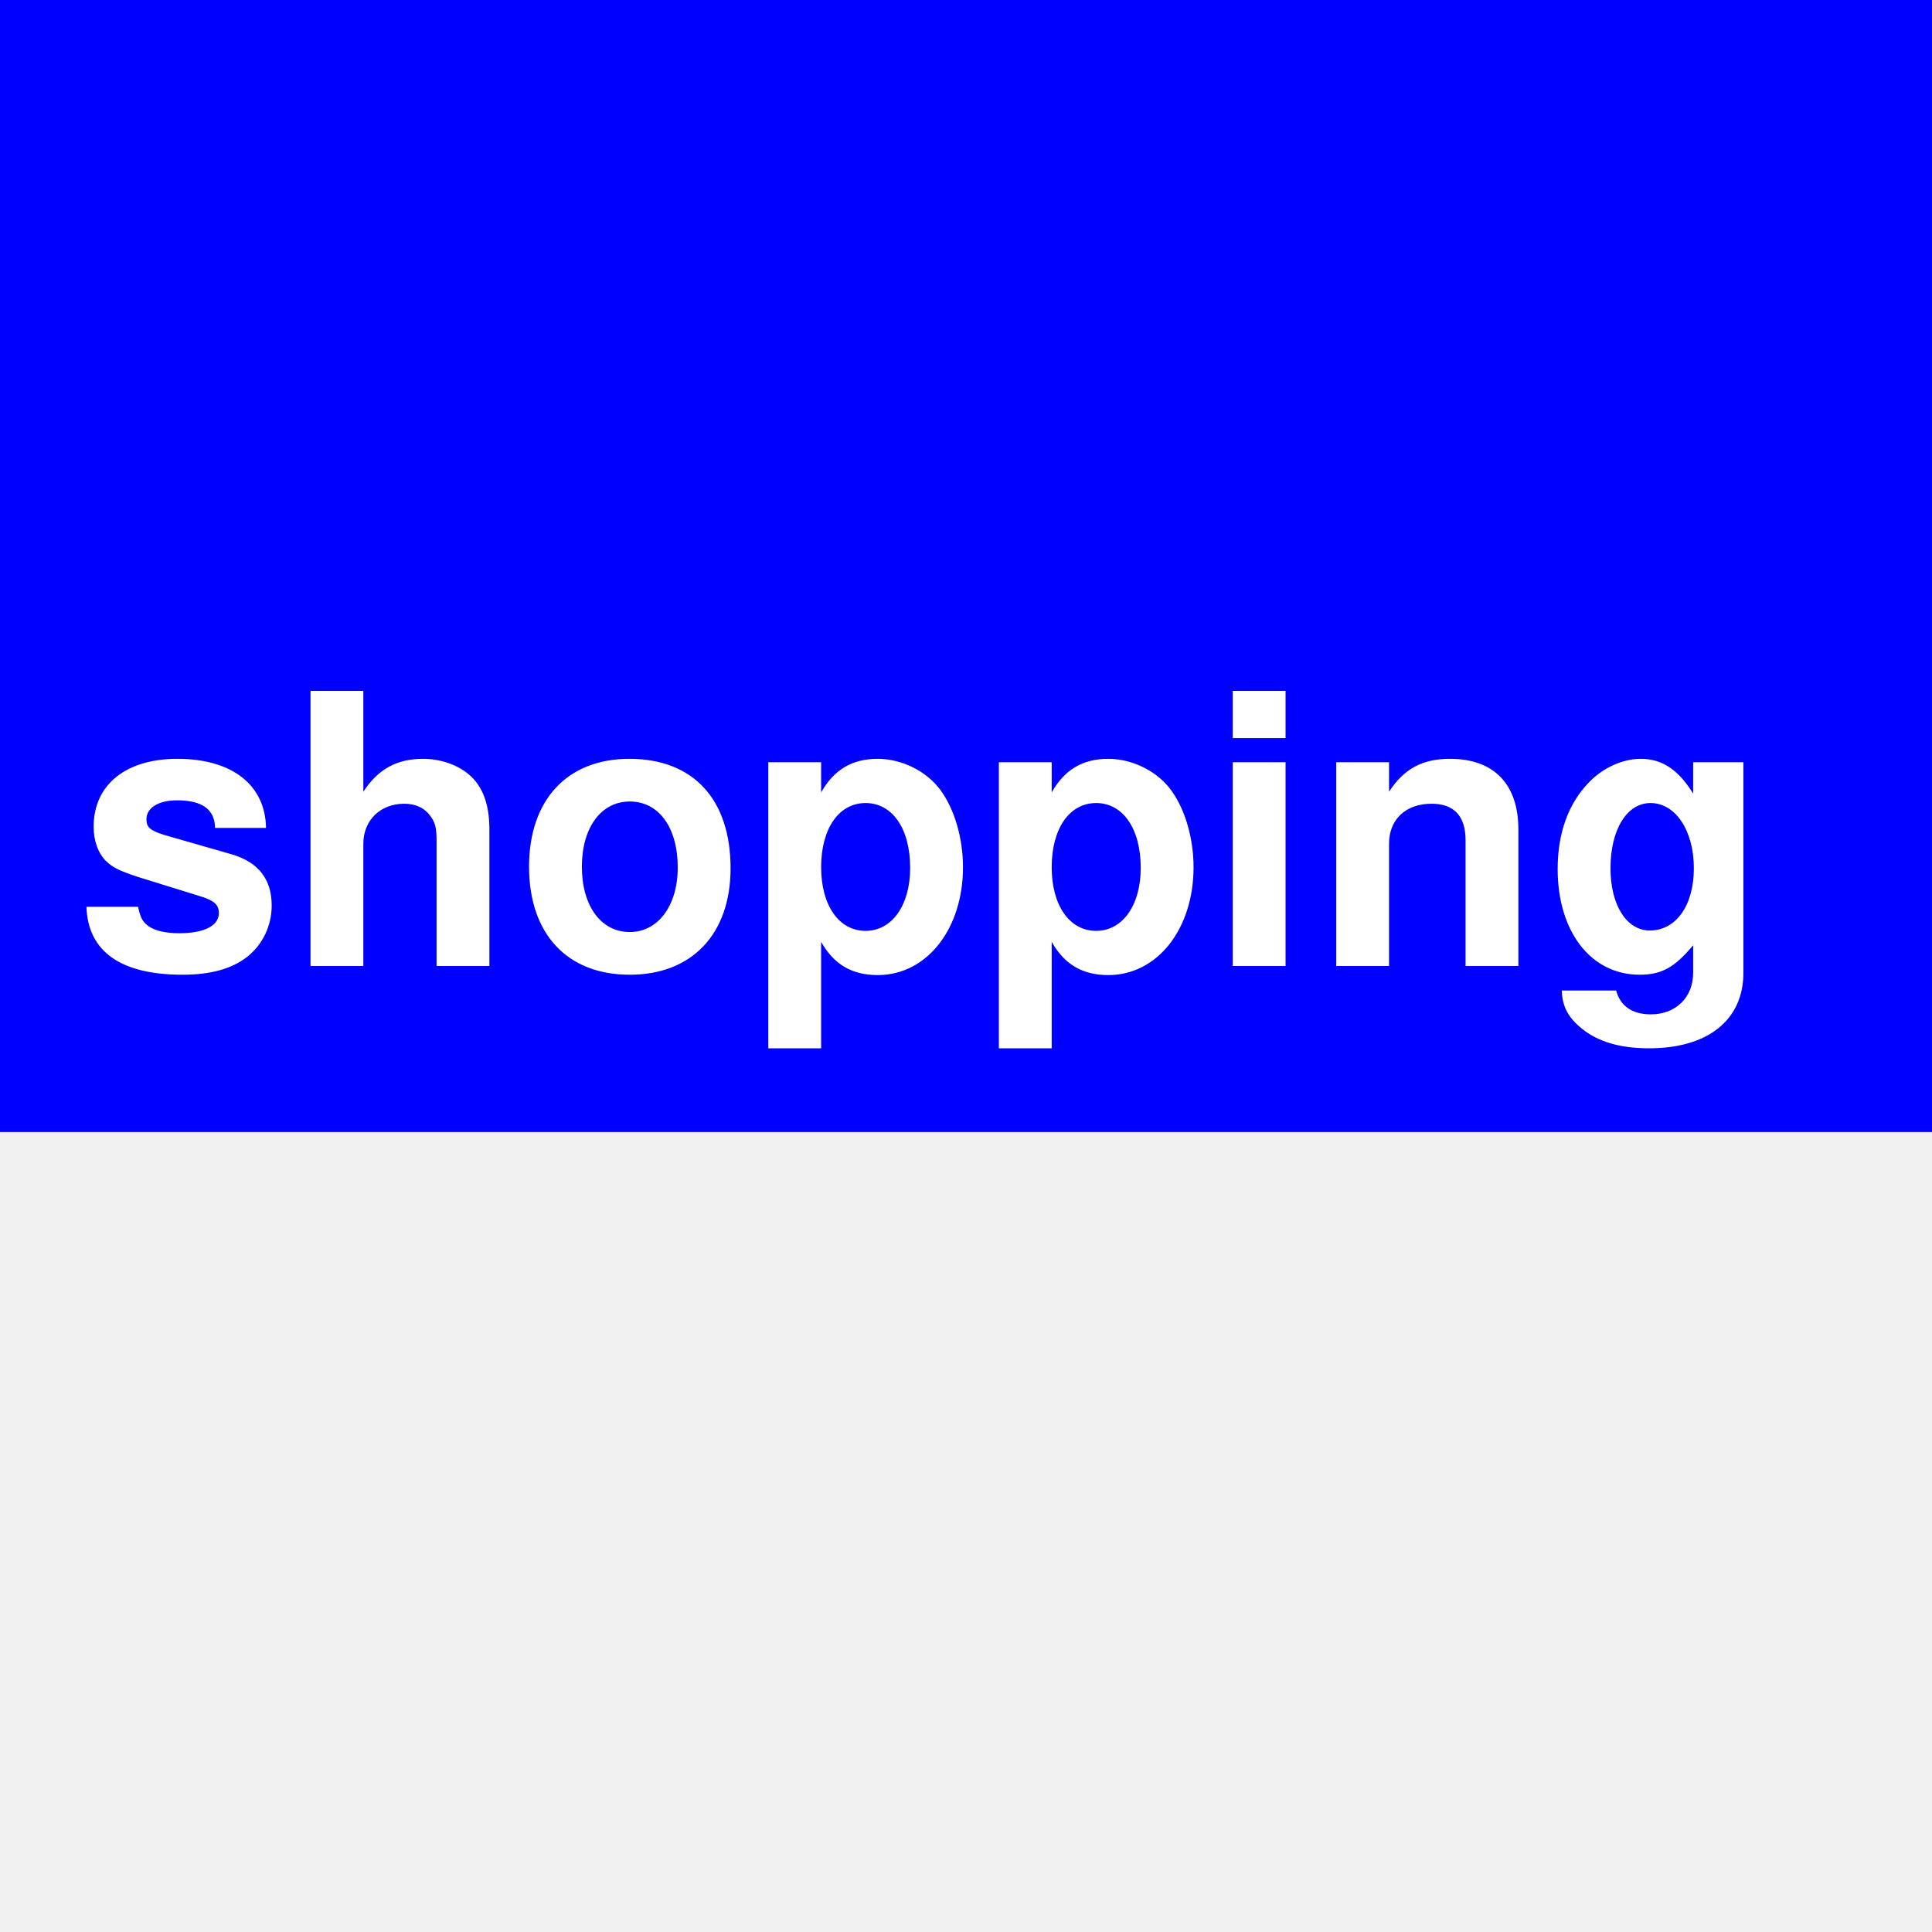
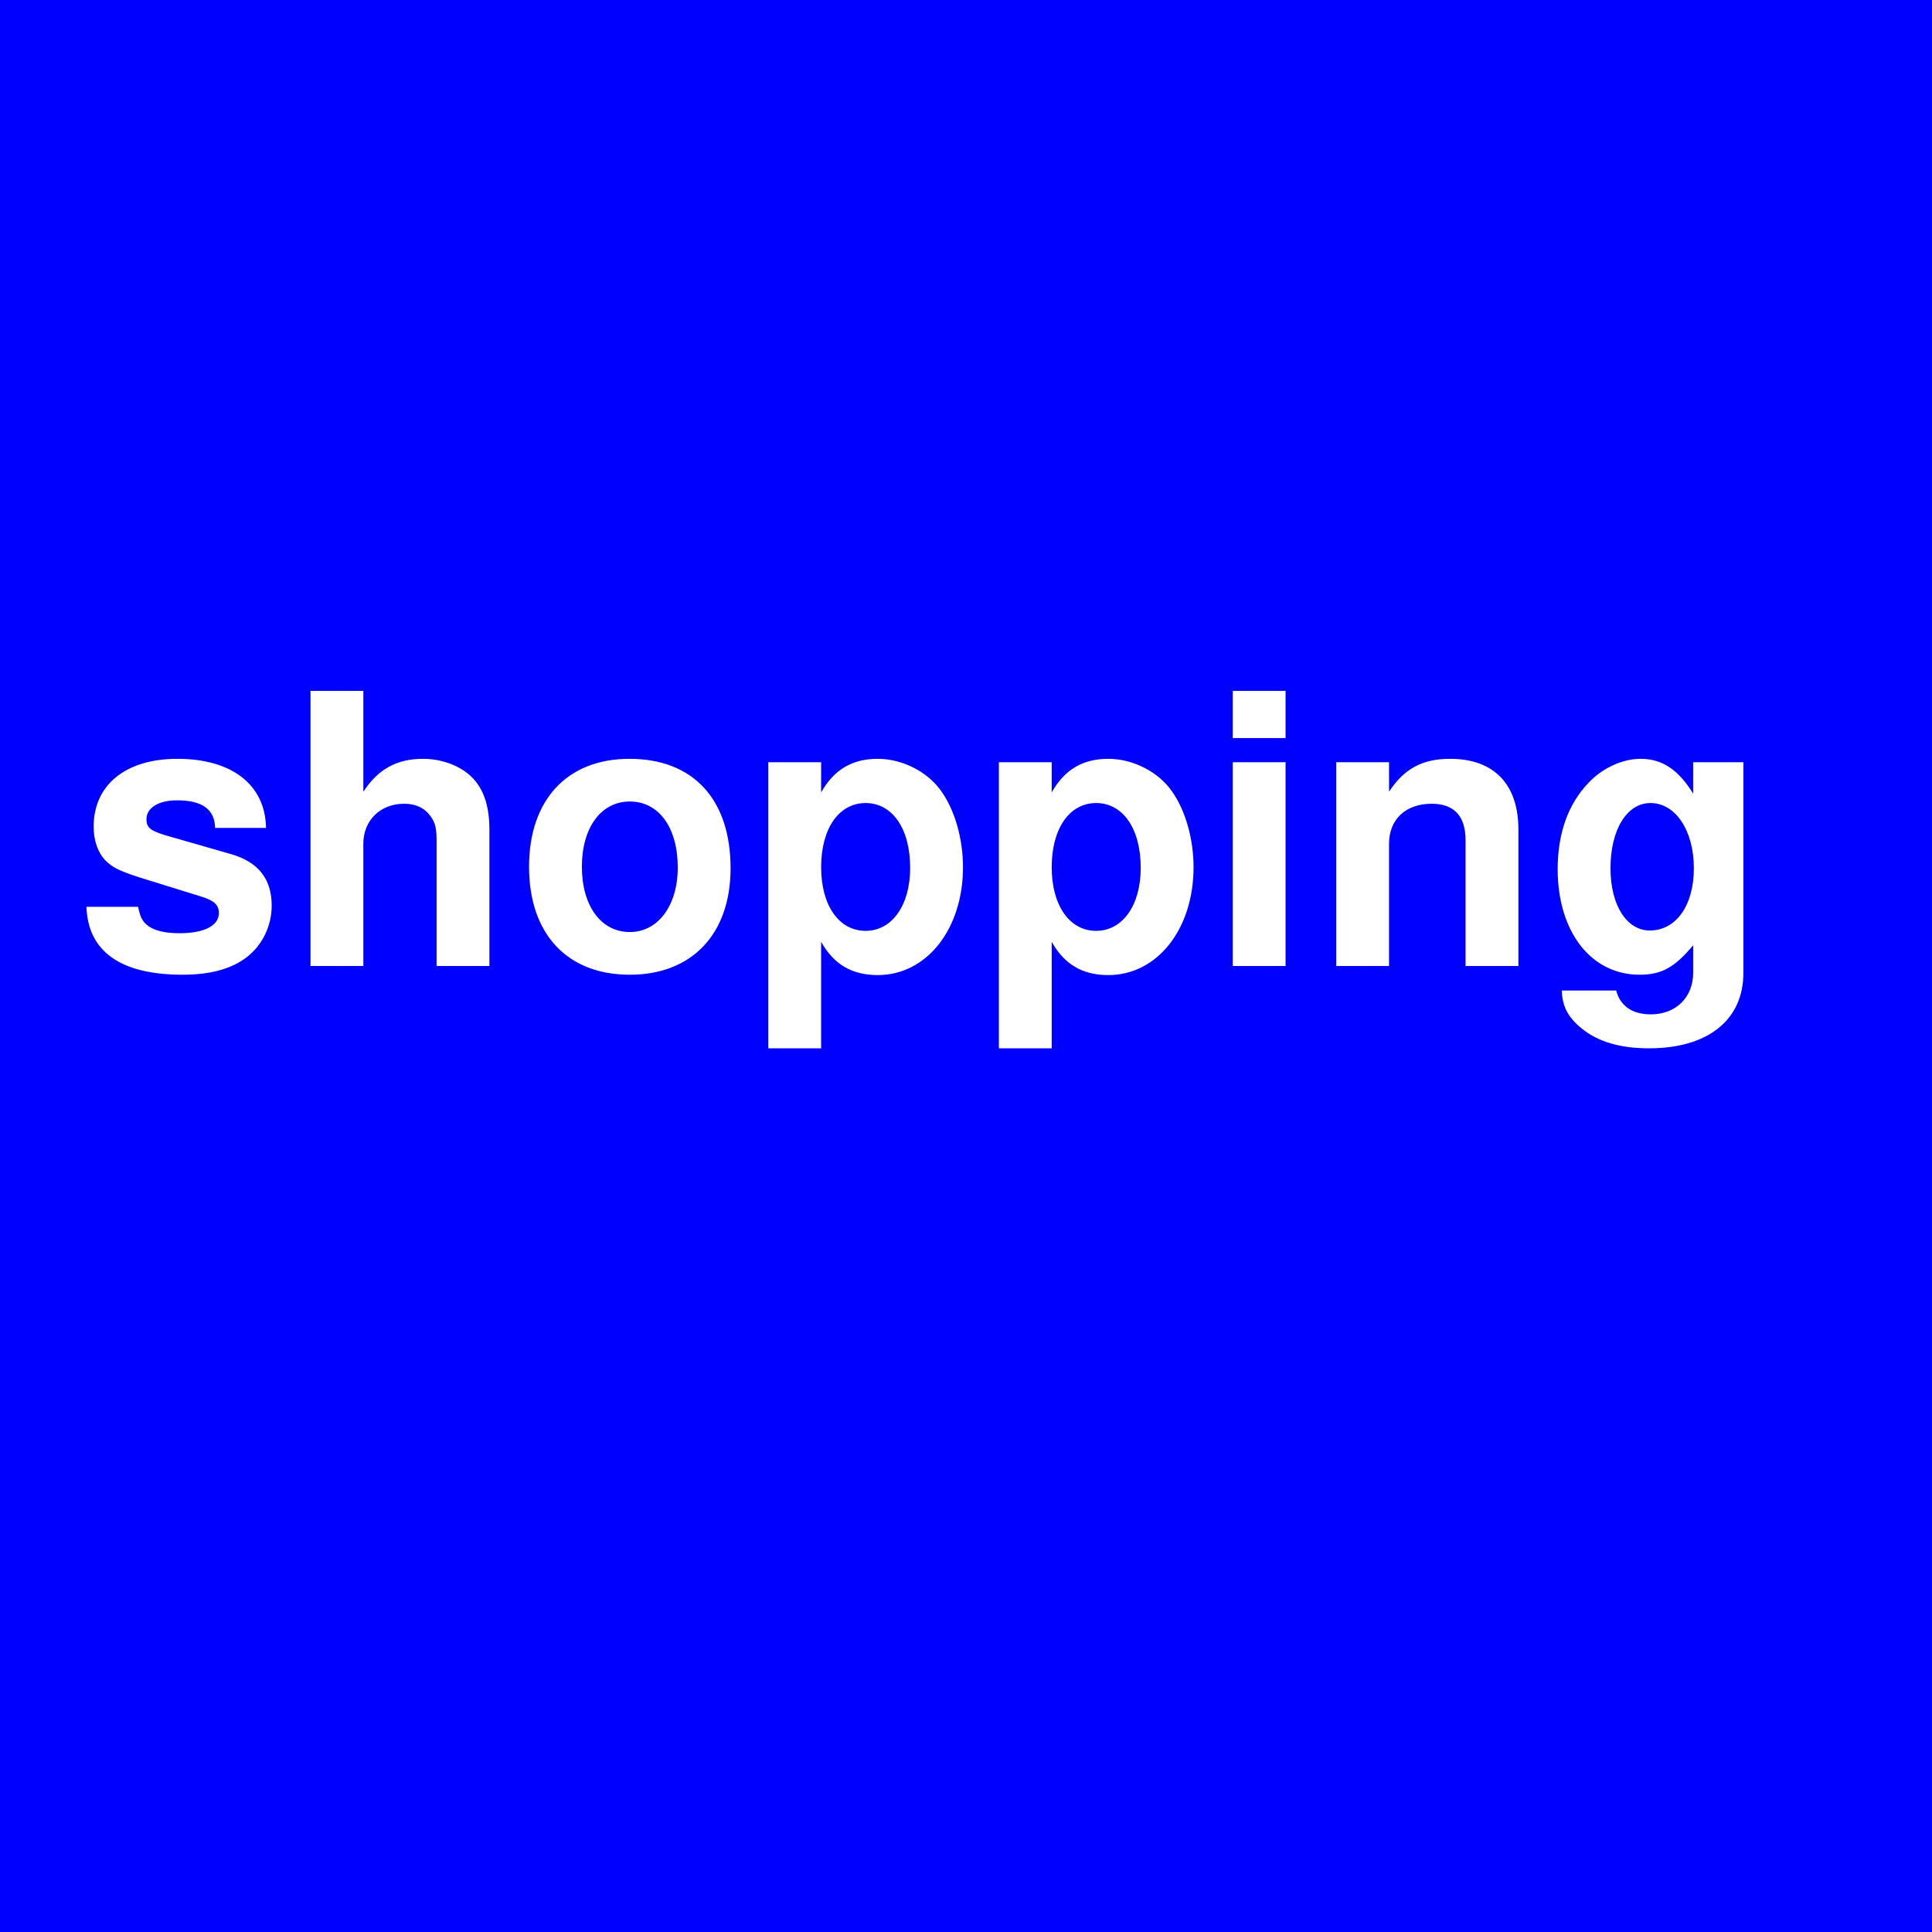
<svg xmlns="http://www.w3.org/2000/svg" xmlns:xlink="http://www.w3.org/1999/xlink" viewBox="0 0 256 256">
  <a xlink:href="/">
-     <rect width="300" height="150" fill="blue" />
+     <rect width="256" height="256" fill="blue" />
    <text fill="#ffffff" font-size="50" font-weight="bold" font-family="Helvetica">
      <tspan x="10" y="128">shopping</tspan>
    </text>
  </a>
</svg>
